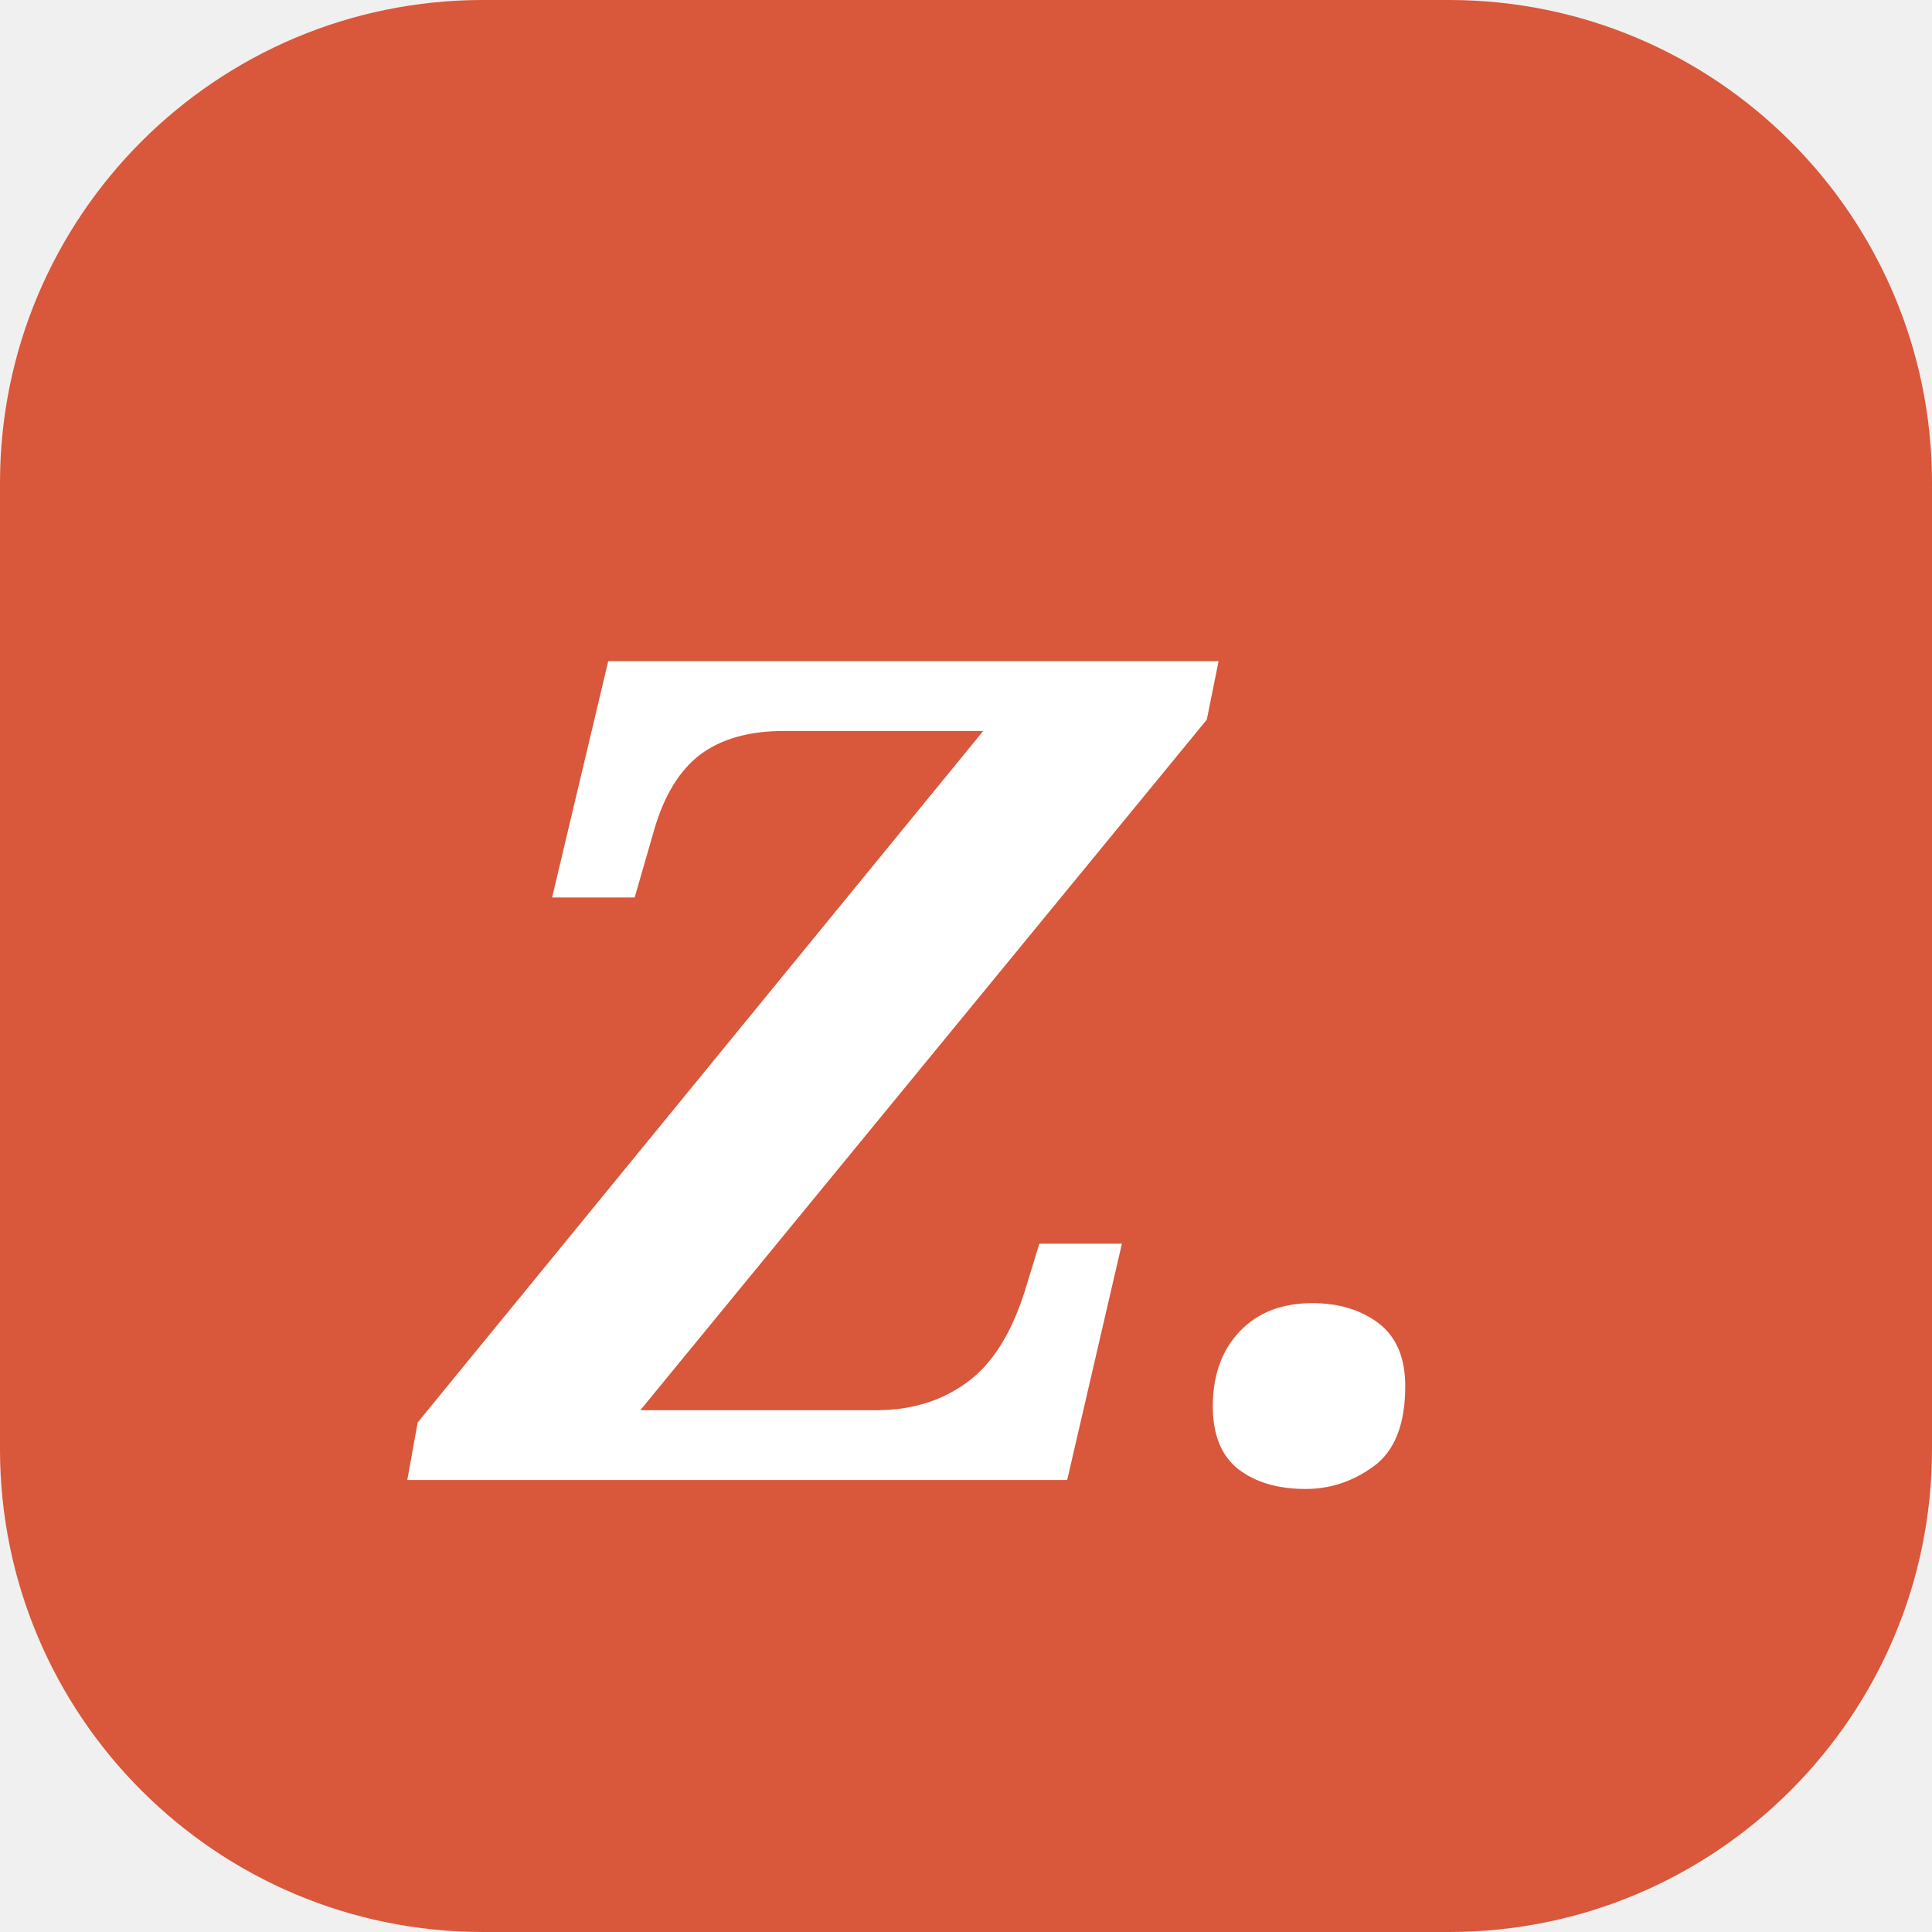
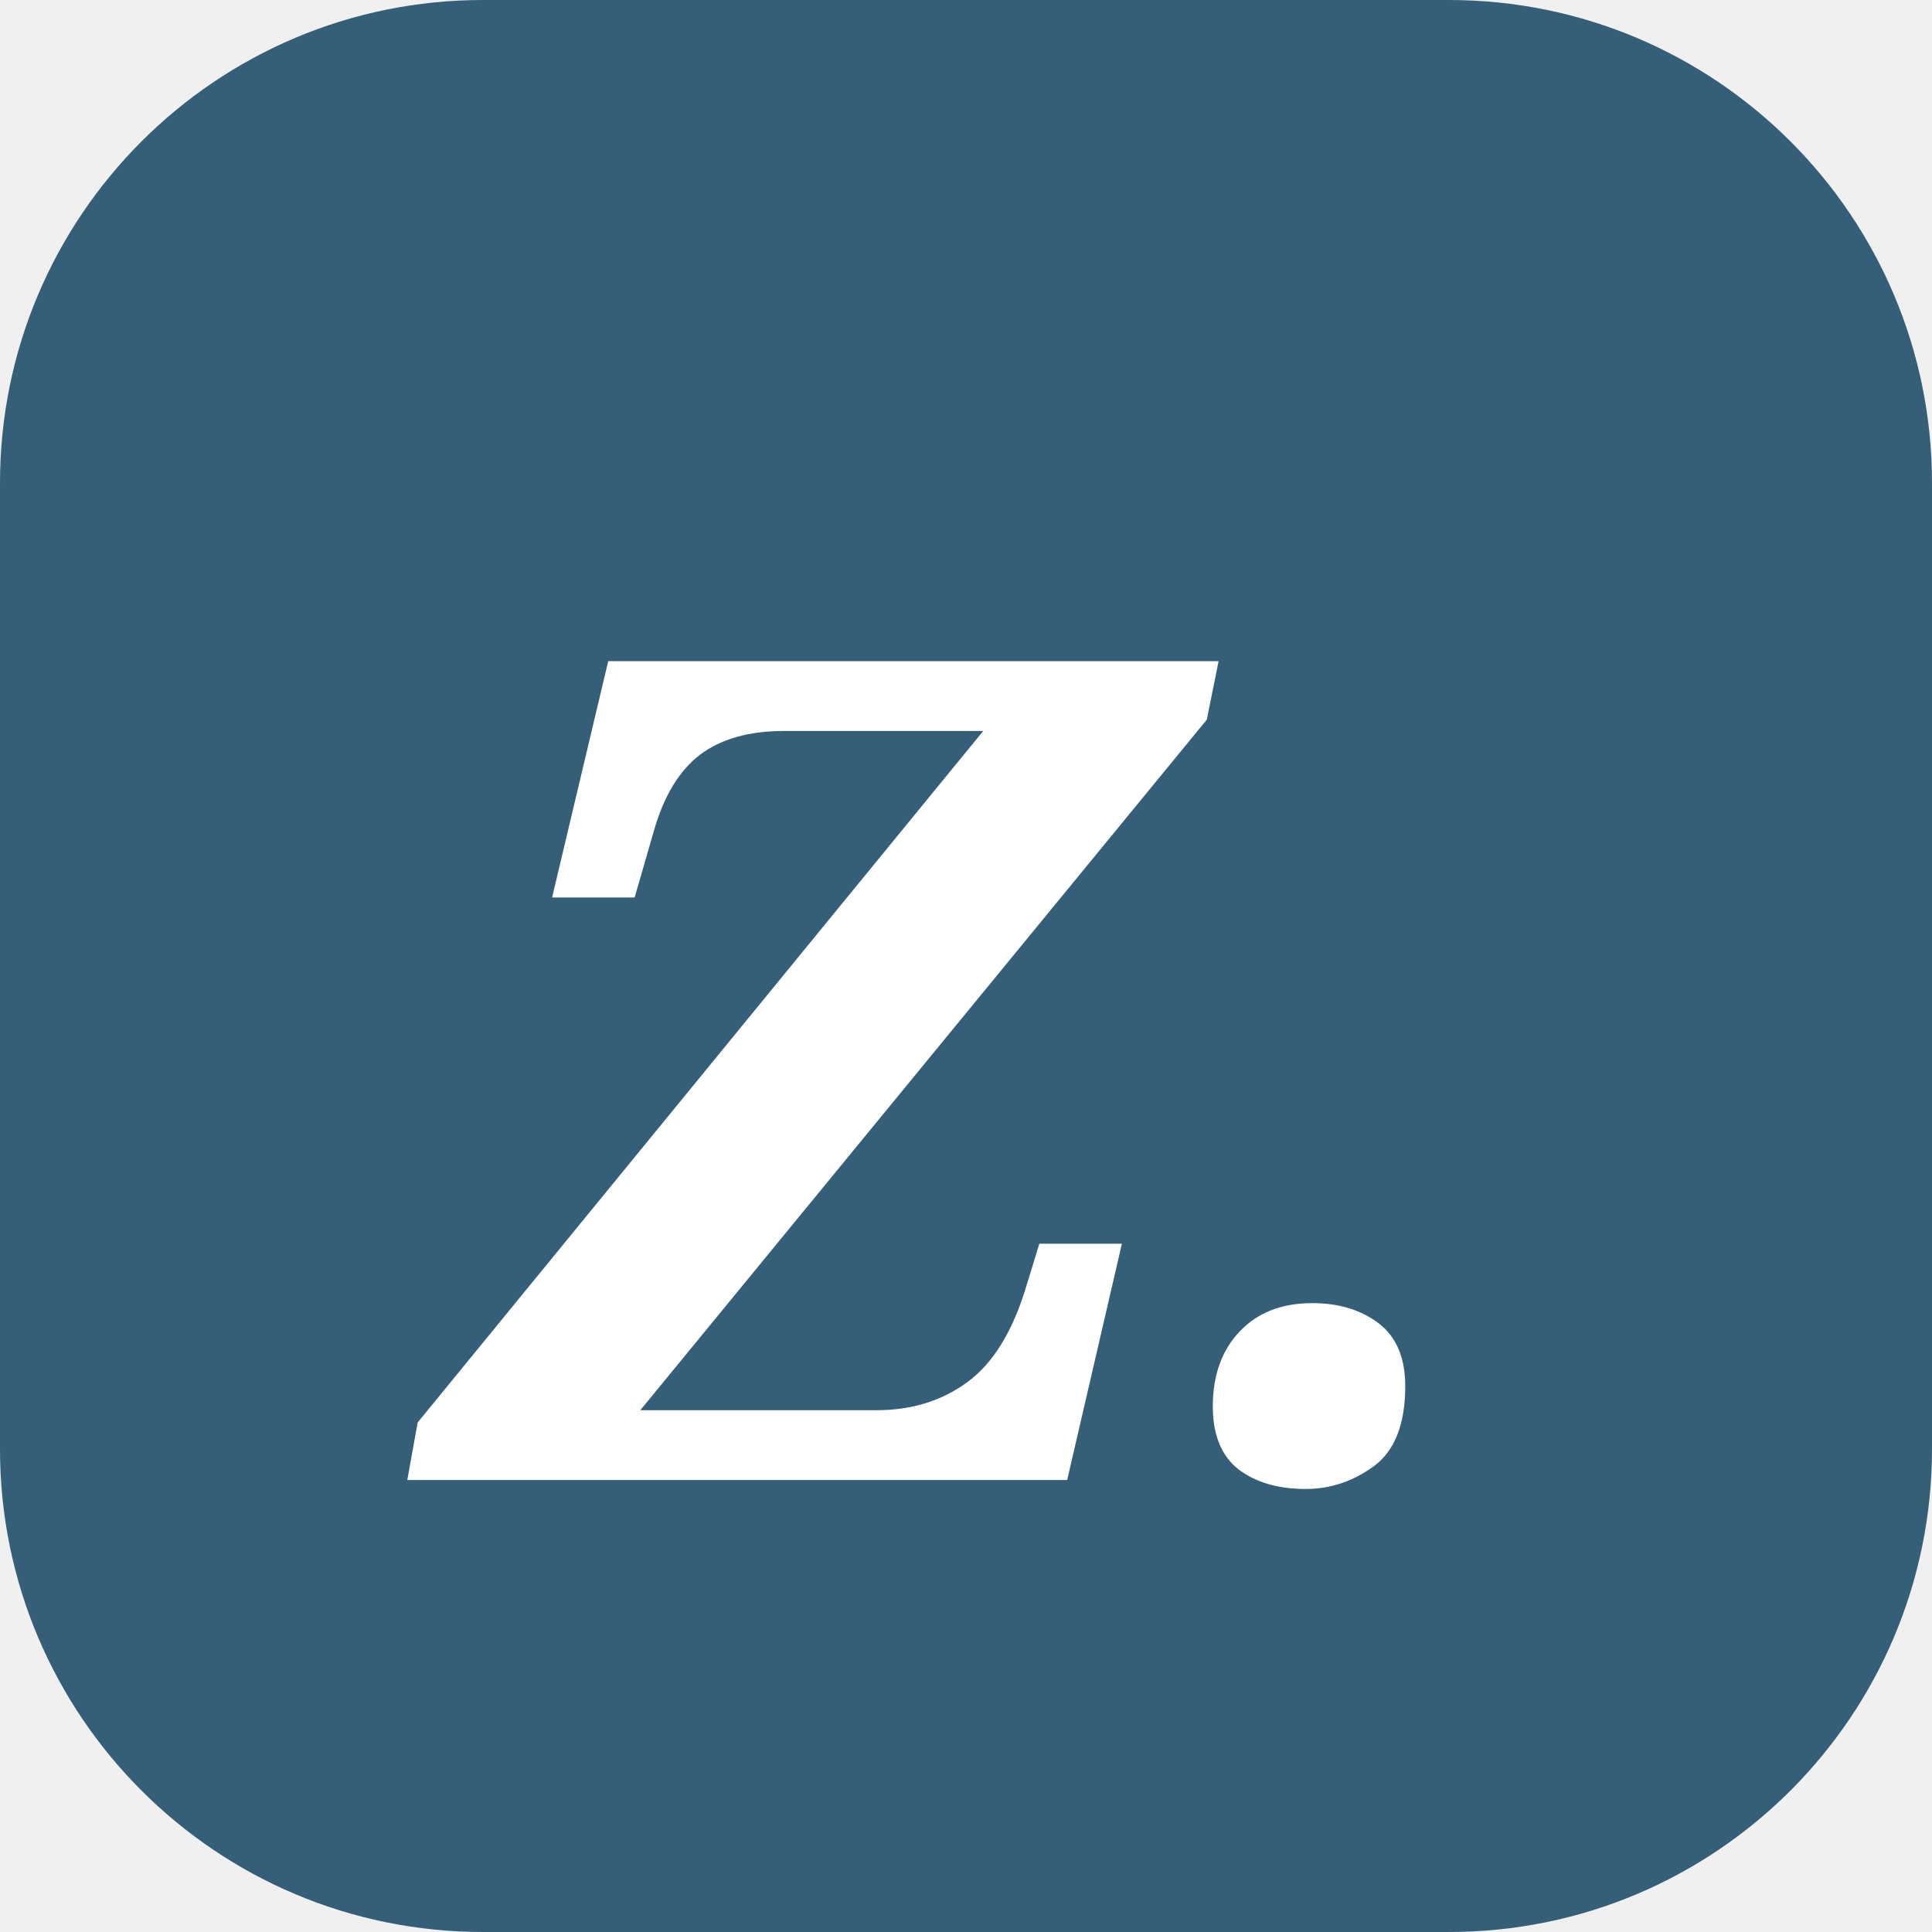
<svg xmlns="http://www.w3.org/2000/svg" viewBox="0 0 64 64">
-   <rect width="64" height="64" rx="16" fill="#D9573A" />
+   <rect width="64" height="64" rx="16" fill="#355F78" />
  <text x="50%" y="56%" text-anchor="middle" dominant-baseline="middle" font-family="Georgia, serif" font-style="italic" font-weight="700" font-size="38" fill="#fff">Z.</text>
</svg>
